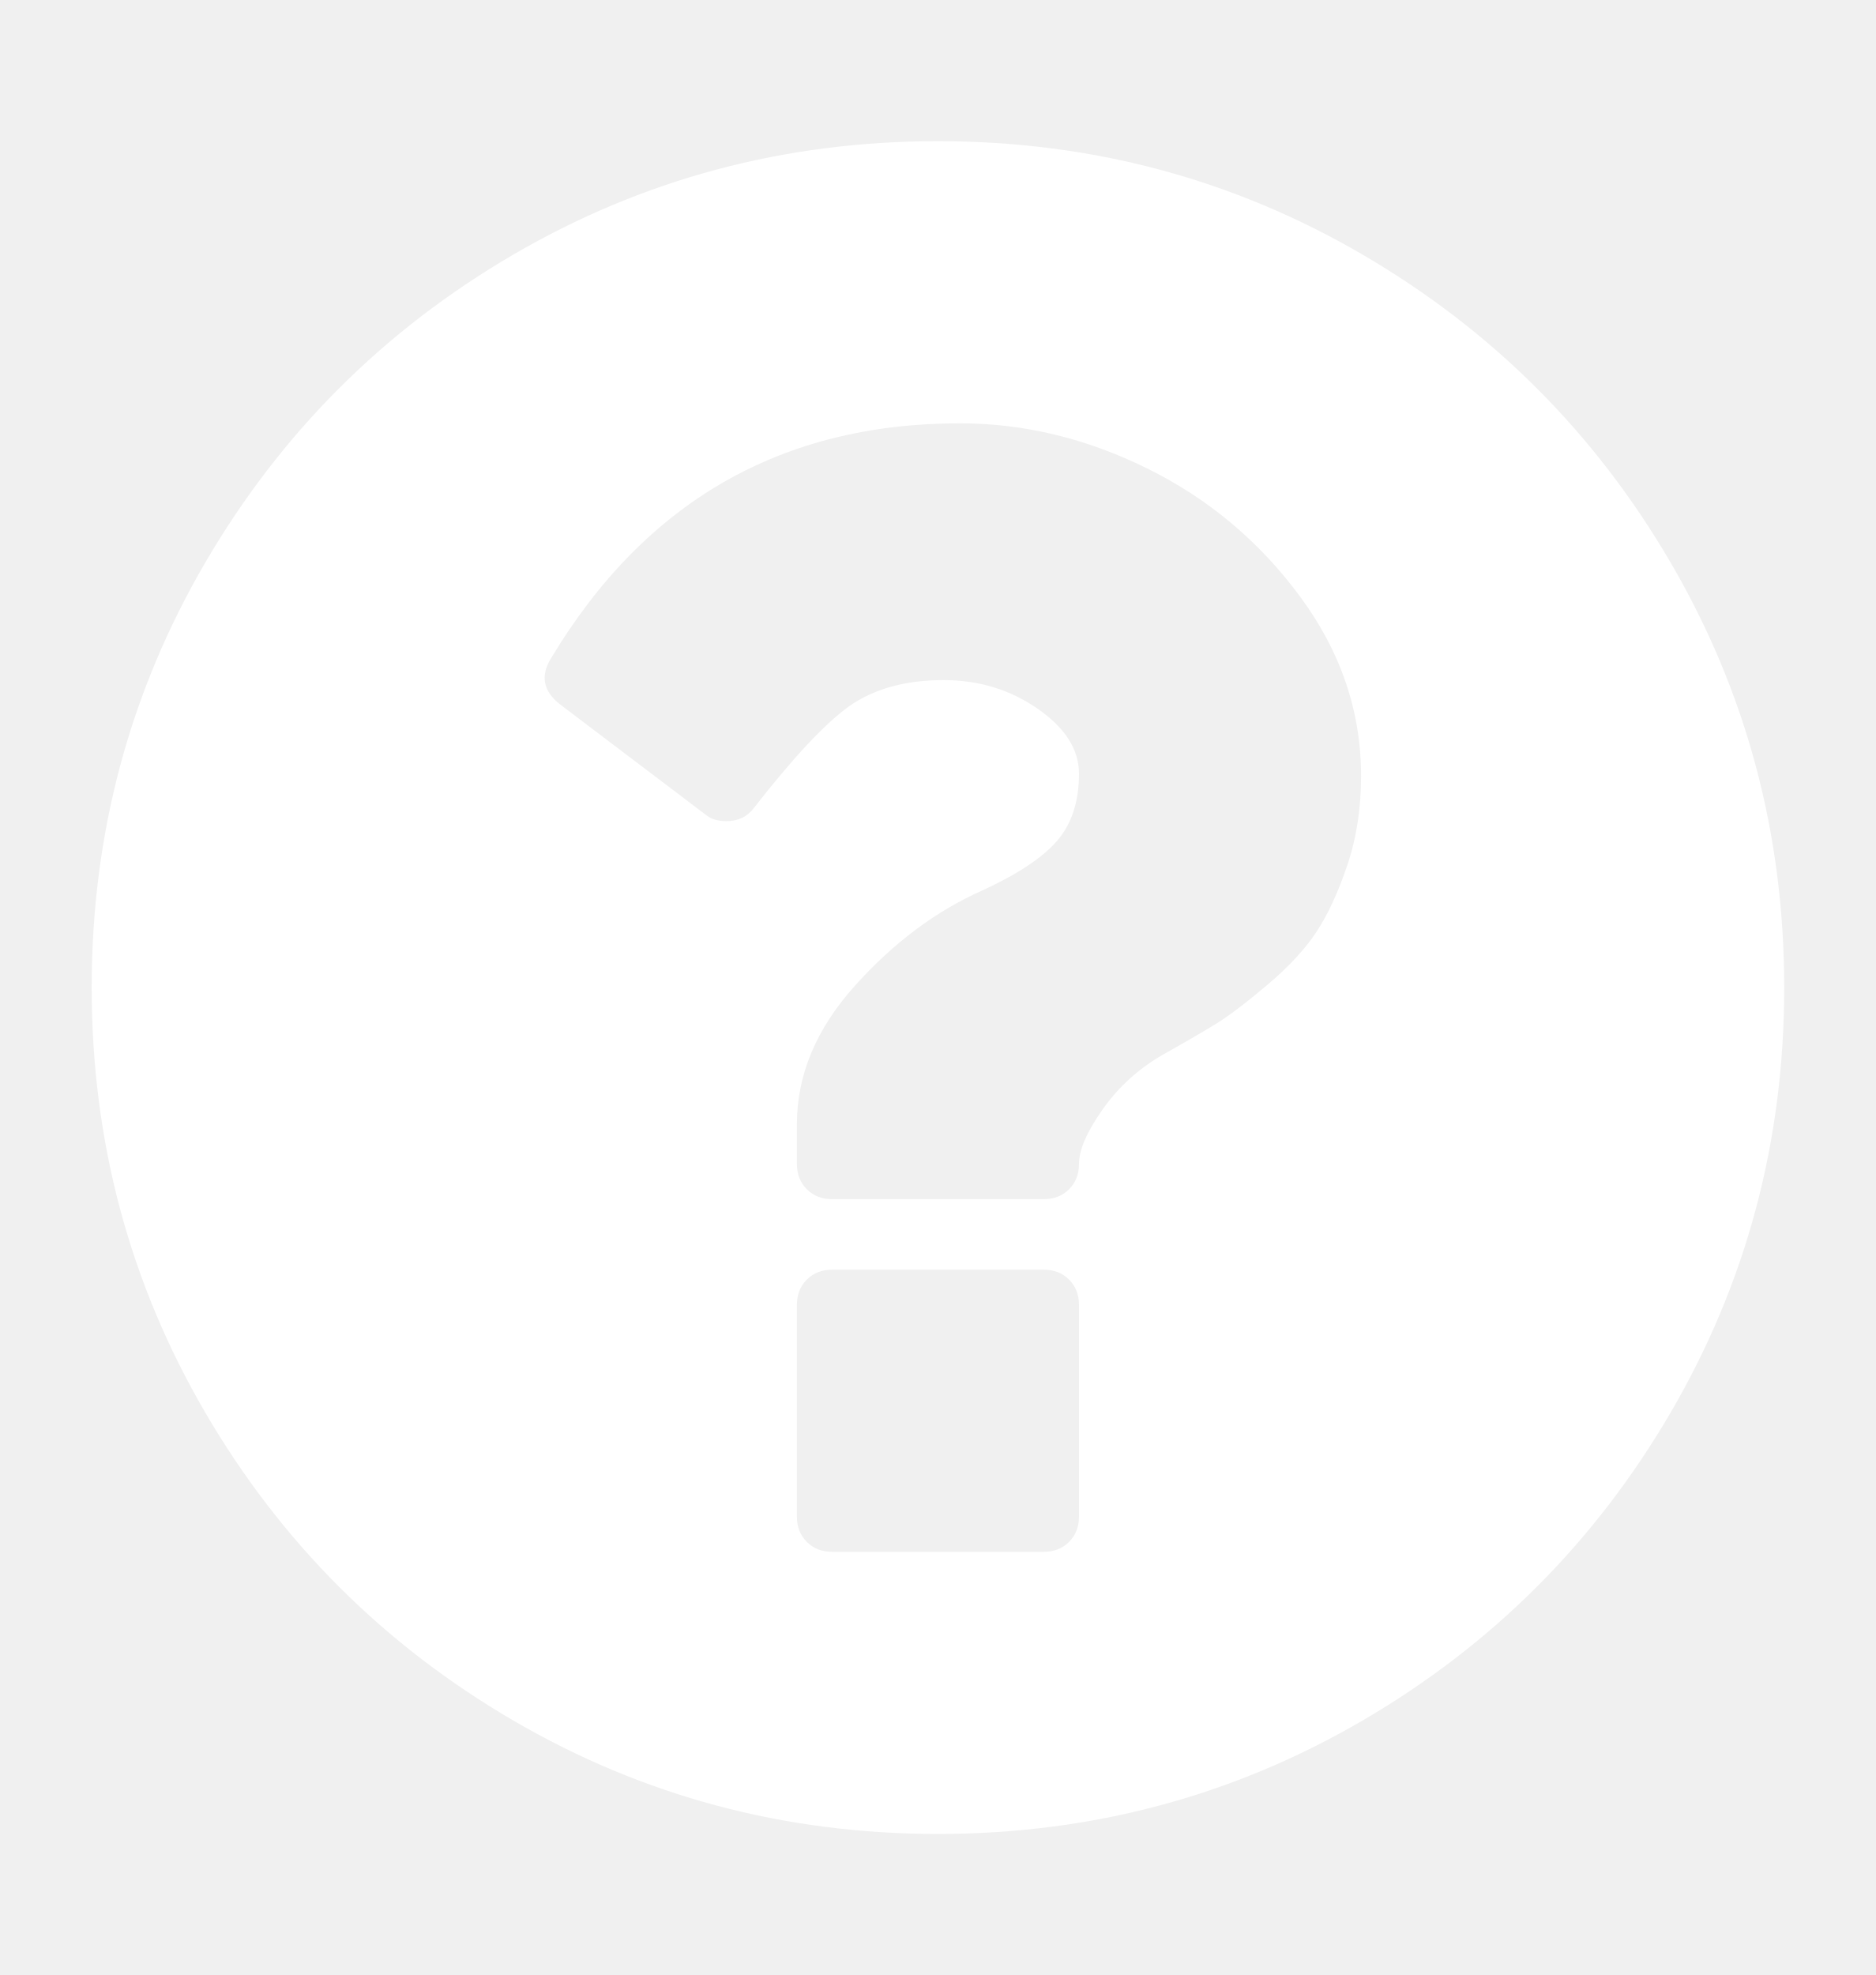
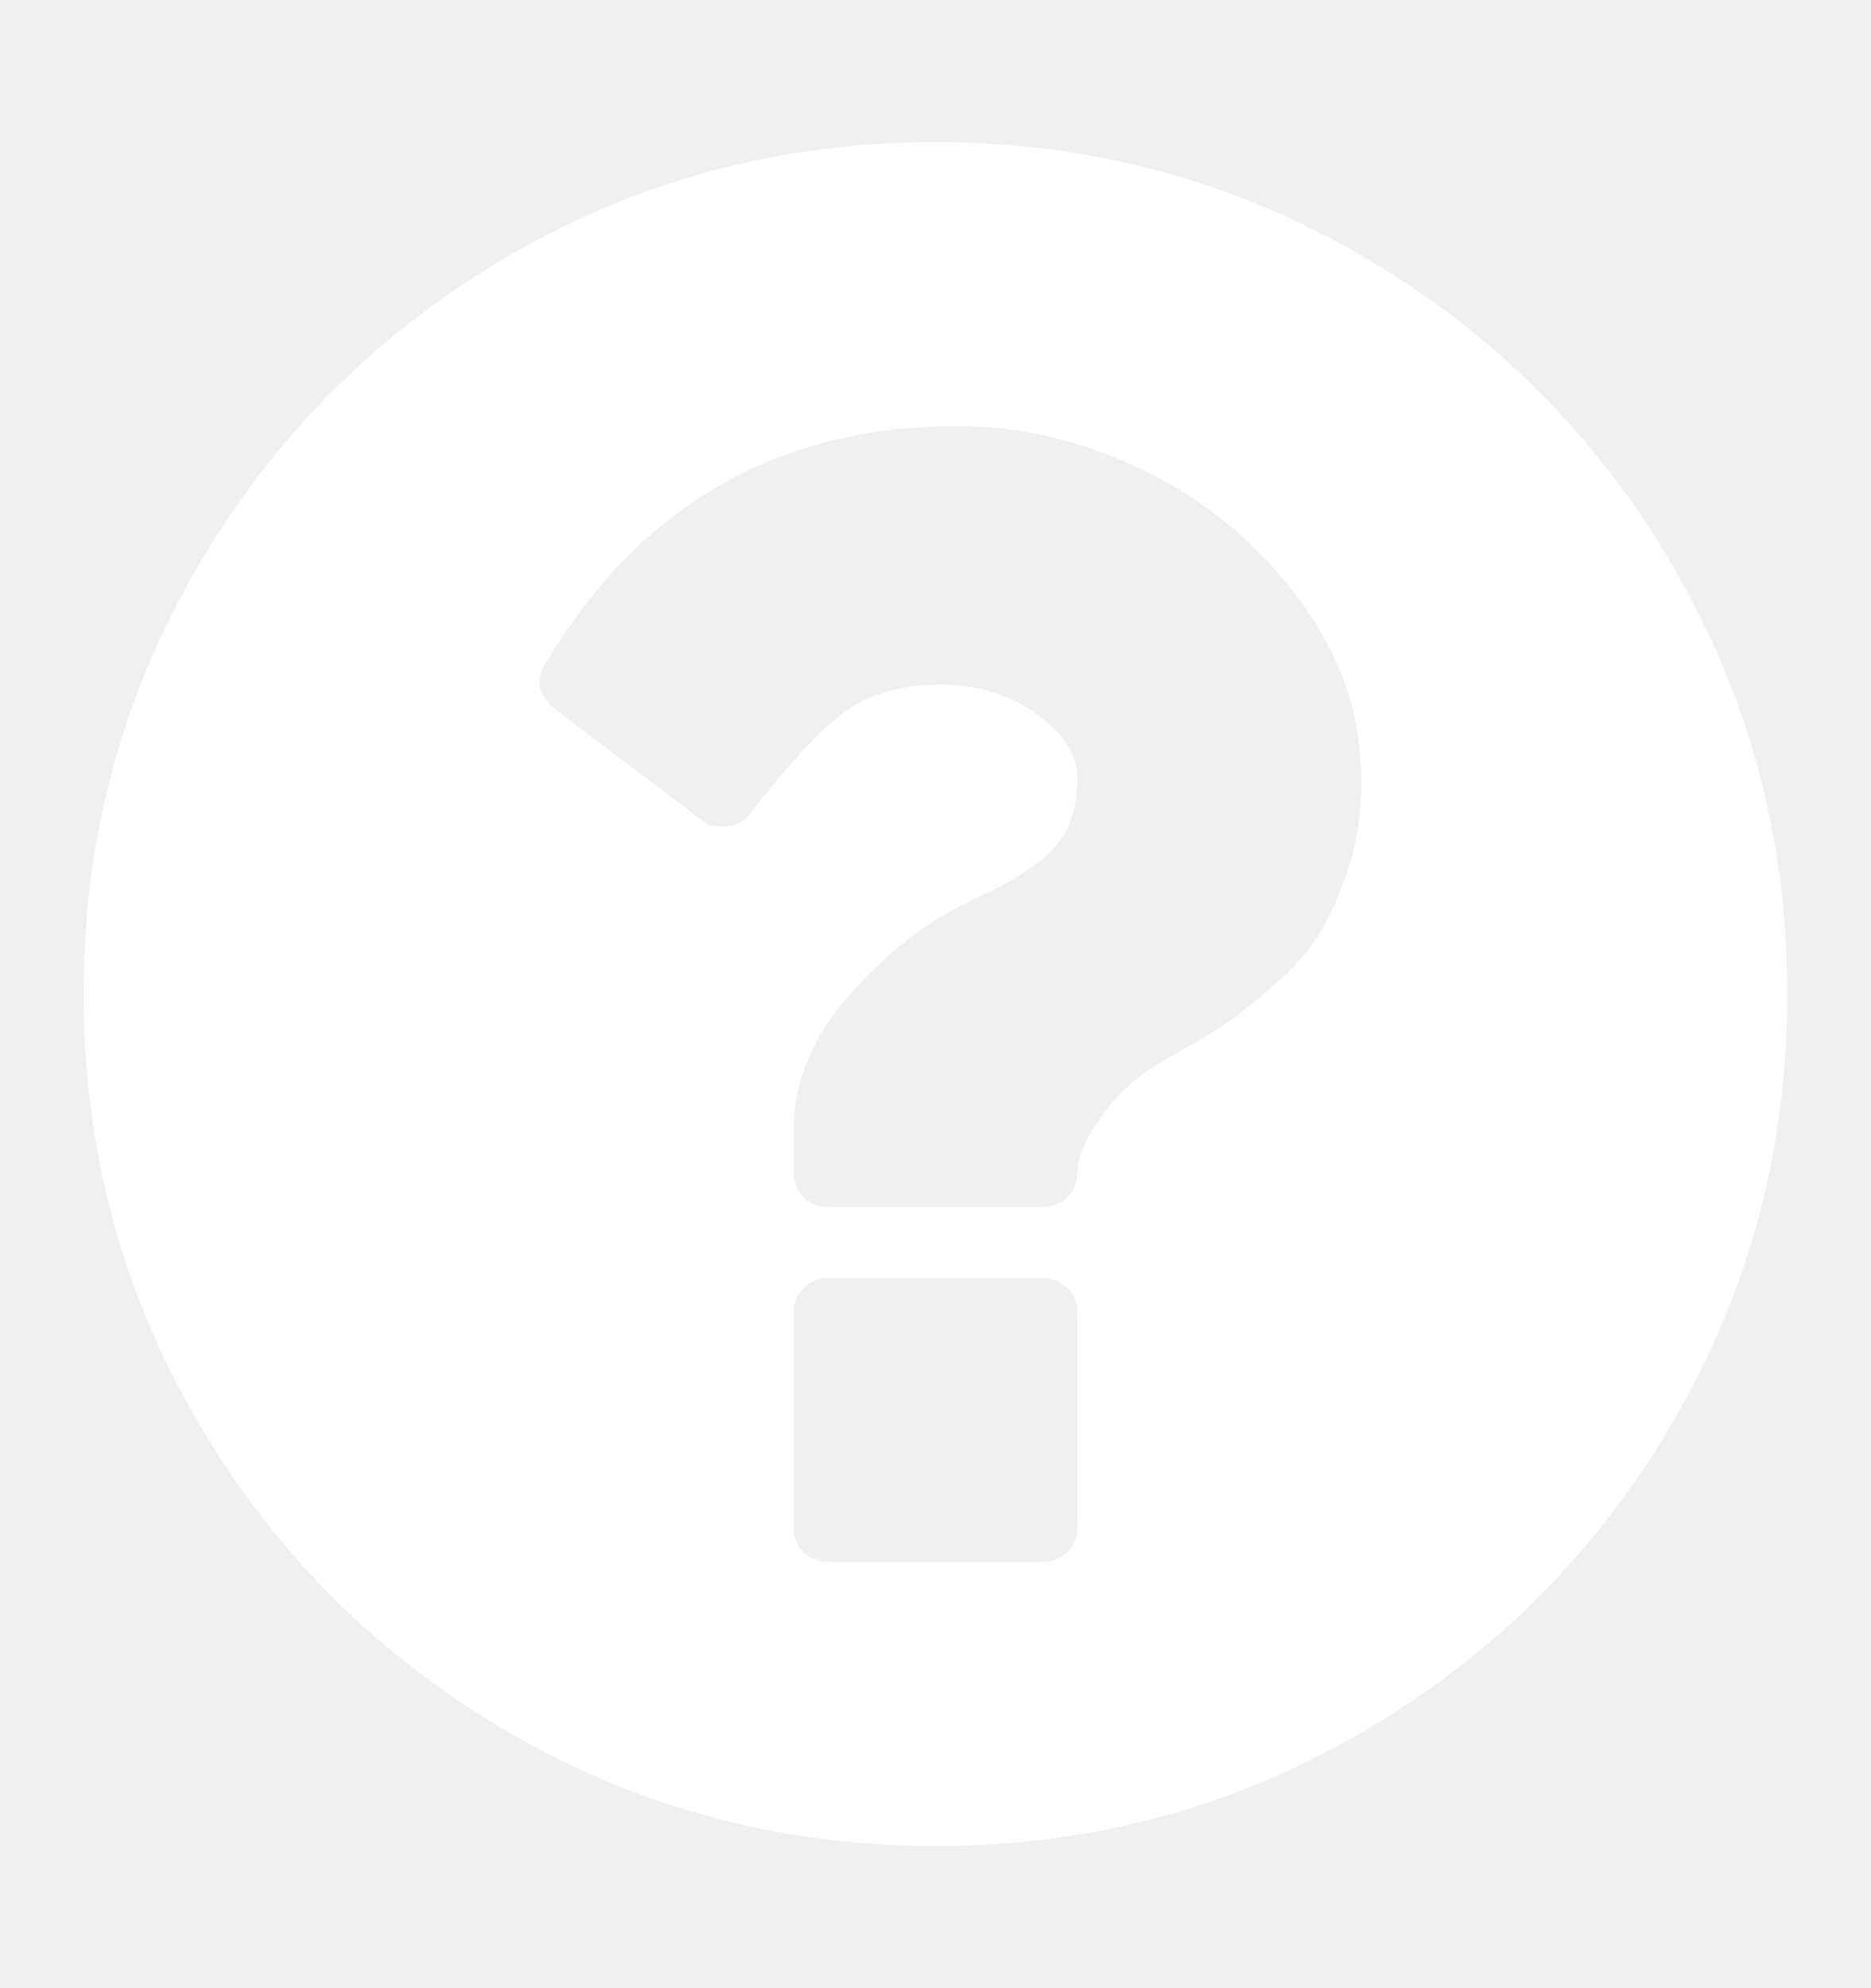
- <svg xmlns="http://www.w3.org/2000/svg" height="20" width="19" viewBox="0 0 857.143 1000">
+ <svg xmlns="http://www.w3.org/2000/svg" height="17px" width="16px" viewBox="0 0 857.143 1000">
  <path d="M499.968 767.872v-107.136q0 -7.812 -5.022 -12.834t-12.834 -5.022h-107.136q-7.812 0 -12.834 5.022t-5.022 12.834v107.136q0 7.812 5.022 12.834t12.834 5.022h107.136q7.812 0 12.834 -5.022t5.022 -12.834zm142.848 -374.976q0 -49.104 -30.969 -90.954t-77.283 -64.728 -94.86 -22.878q-135.594 0 -207.018 118.854 -8.37 13.392 4.464 23.436l73.656 55.8q3.906 3.348 10.602 3.348 8.928 0 13.95 -6.696 29.574 -37.944 47.988 -51.336 18.972 -13.392 47.988 -13.392 26.784 0 47.709 14.508t20.925 32.922q0 21.204 -11.16 34.038t-37.944 25.11q-35.154 15.624 -64.449 48.267t-29.295 70.029v20.088q0 7.812 5.022 12.834t12.834 5.022h107.136q7.812 0 12.834 -5.022t5.022 -12.834q0 -10.602 11.997 -27.621t30.411 -27.621q17.856 -10.044 27.342 -15.903t25.668 -19.53 24.831 -26.784 15.624 -33.759 6.975 -45.198zm214.272 107.136q0 116.622 -57.474 215.109t-155.961 155.961 -215.109 57.474 -215.109 -57.474 -155.961 -155.961 -57.474 -215.109 57.474 -215.109 155.961 -155.961 215.109 -57.474 215.109 57.474 155.961 155.961 57.474 215.109z" fill="white" />
</svg>
